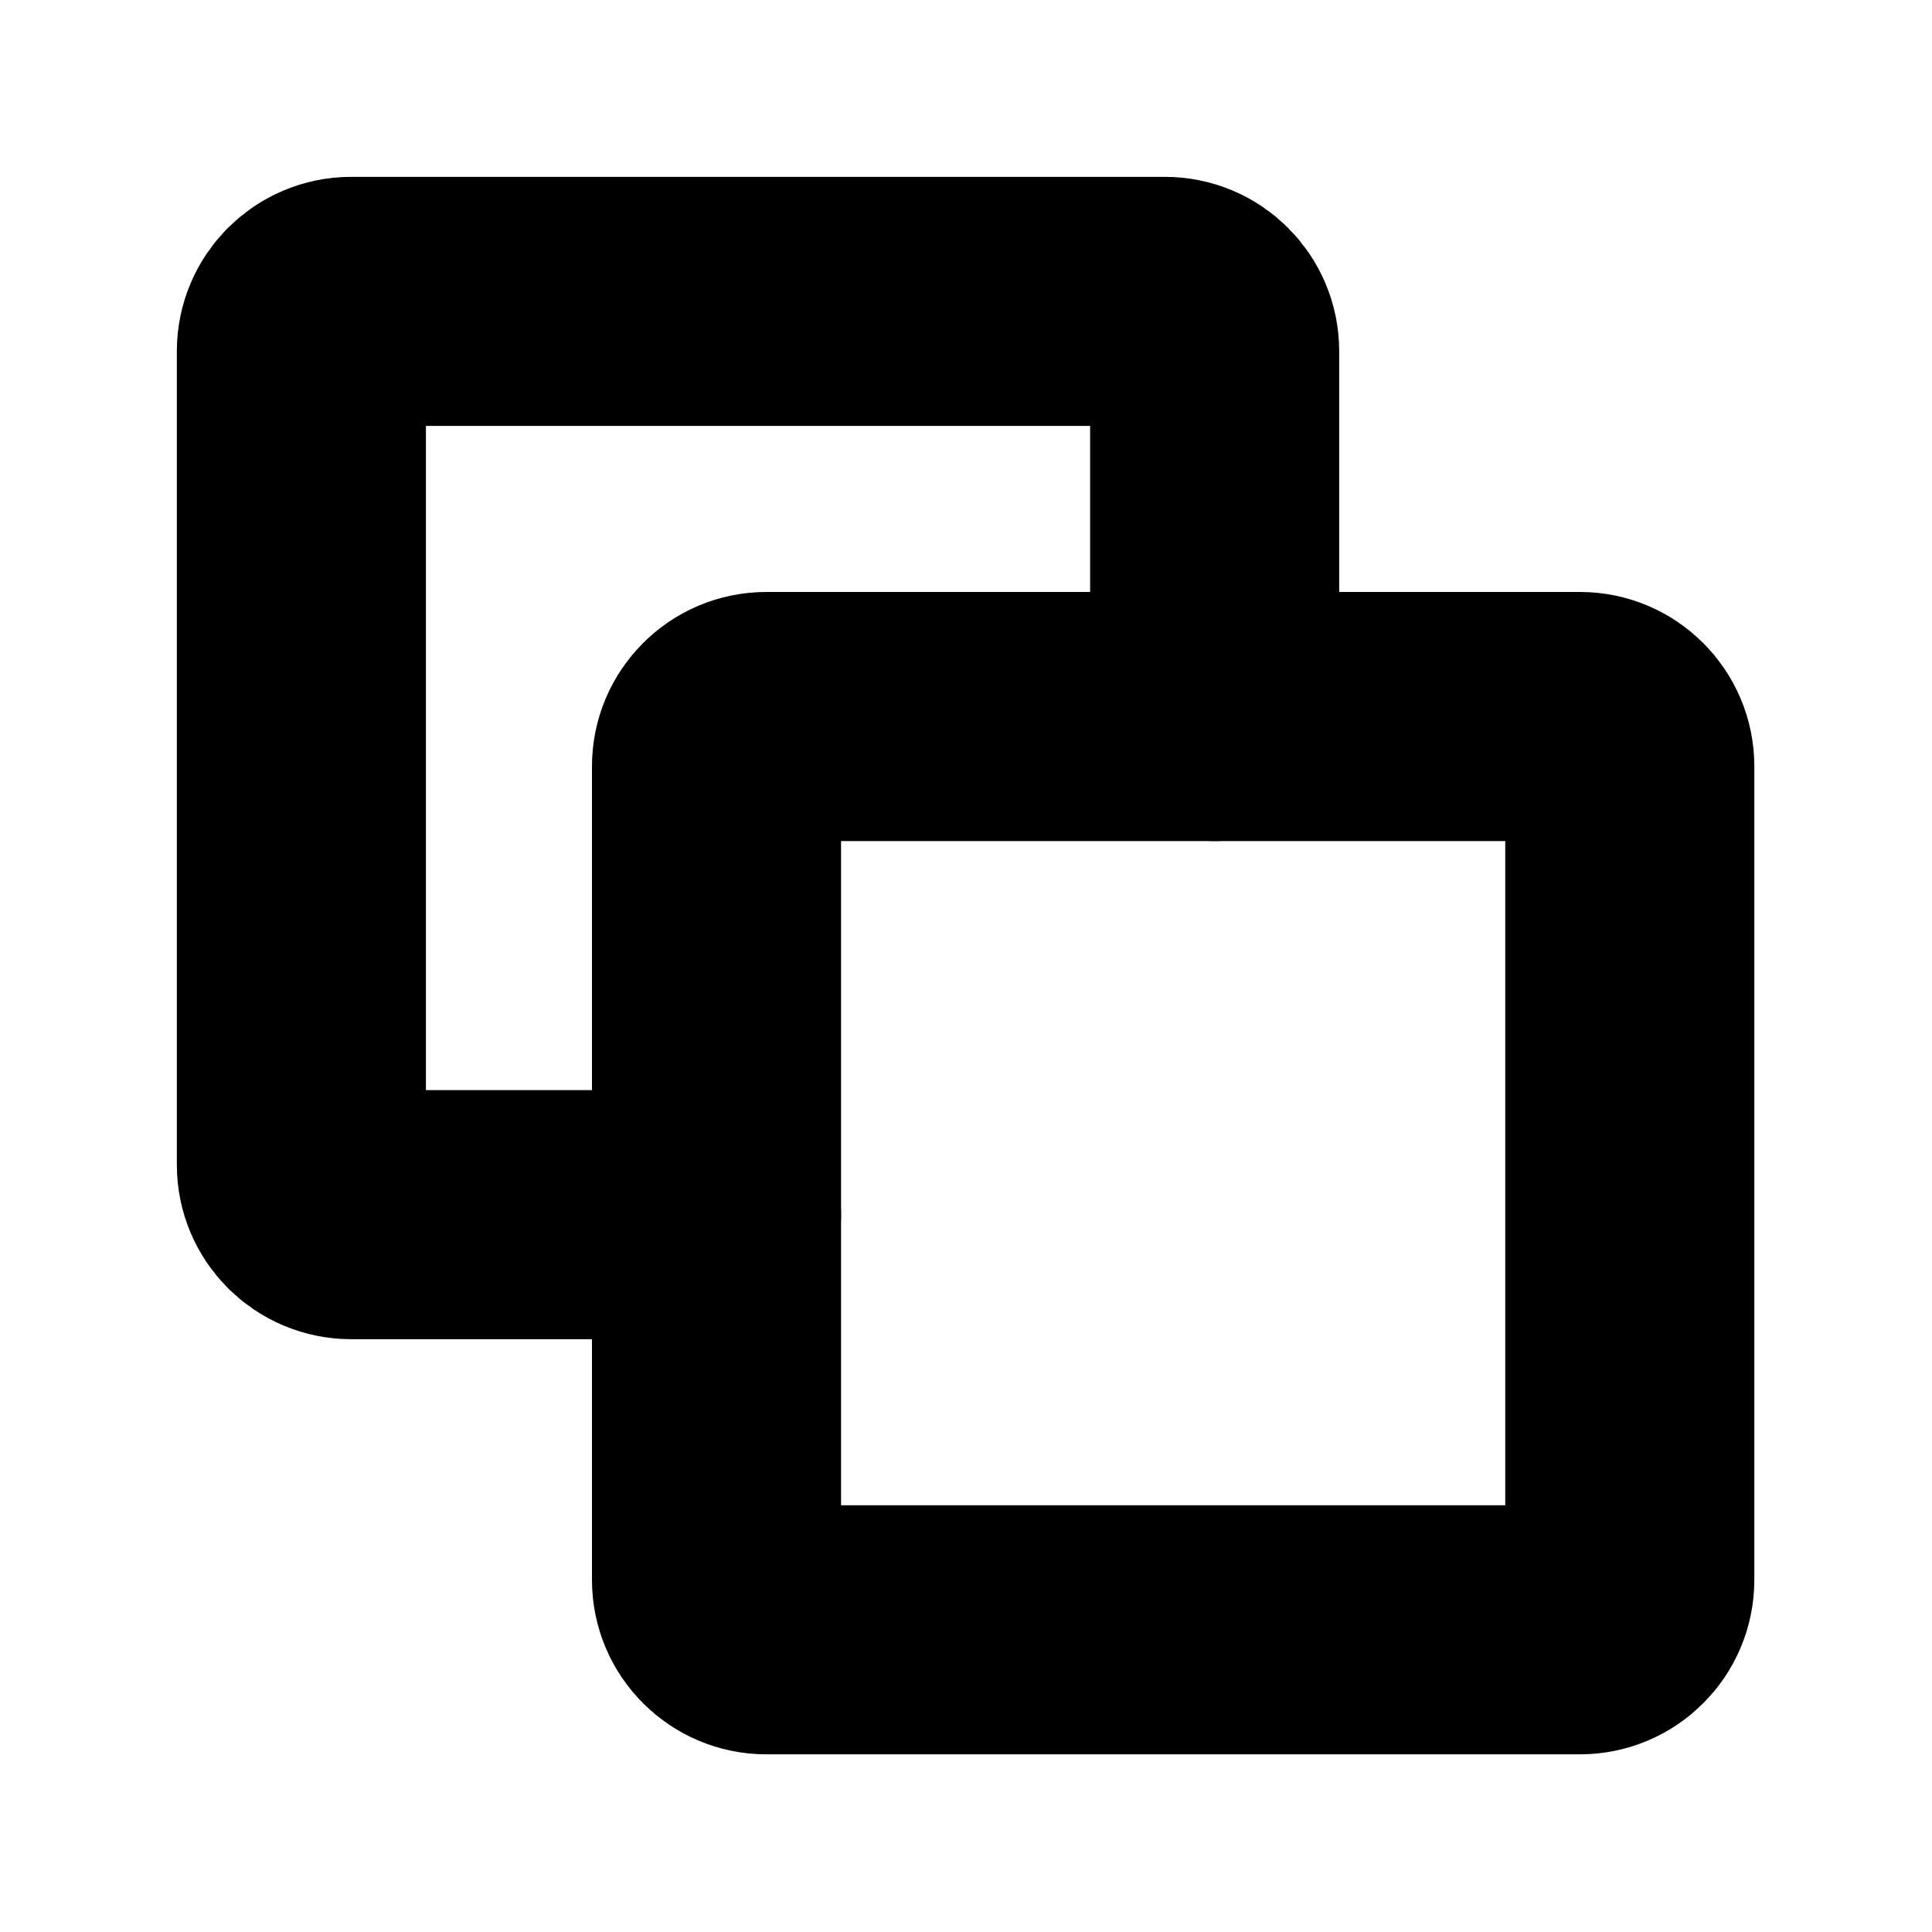
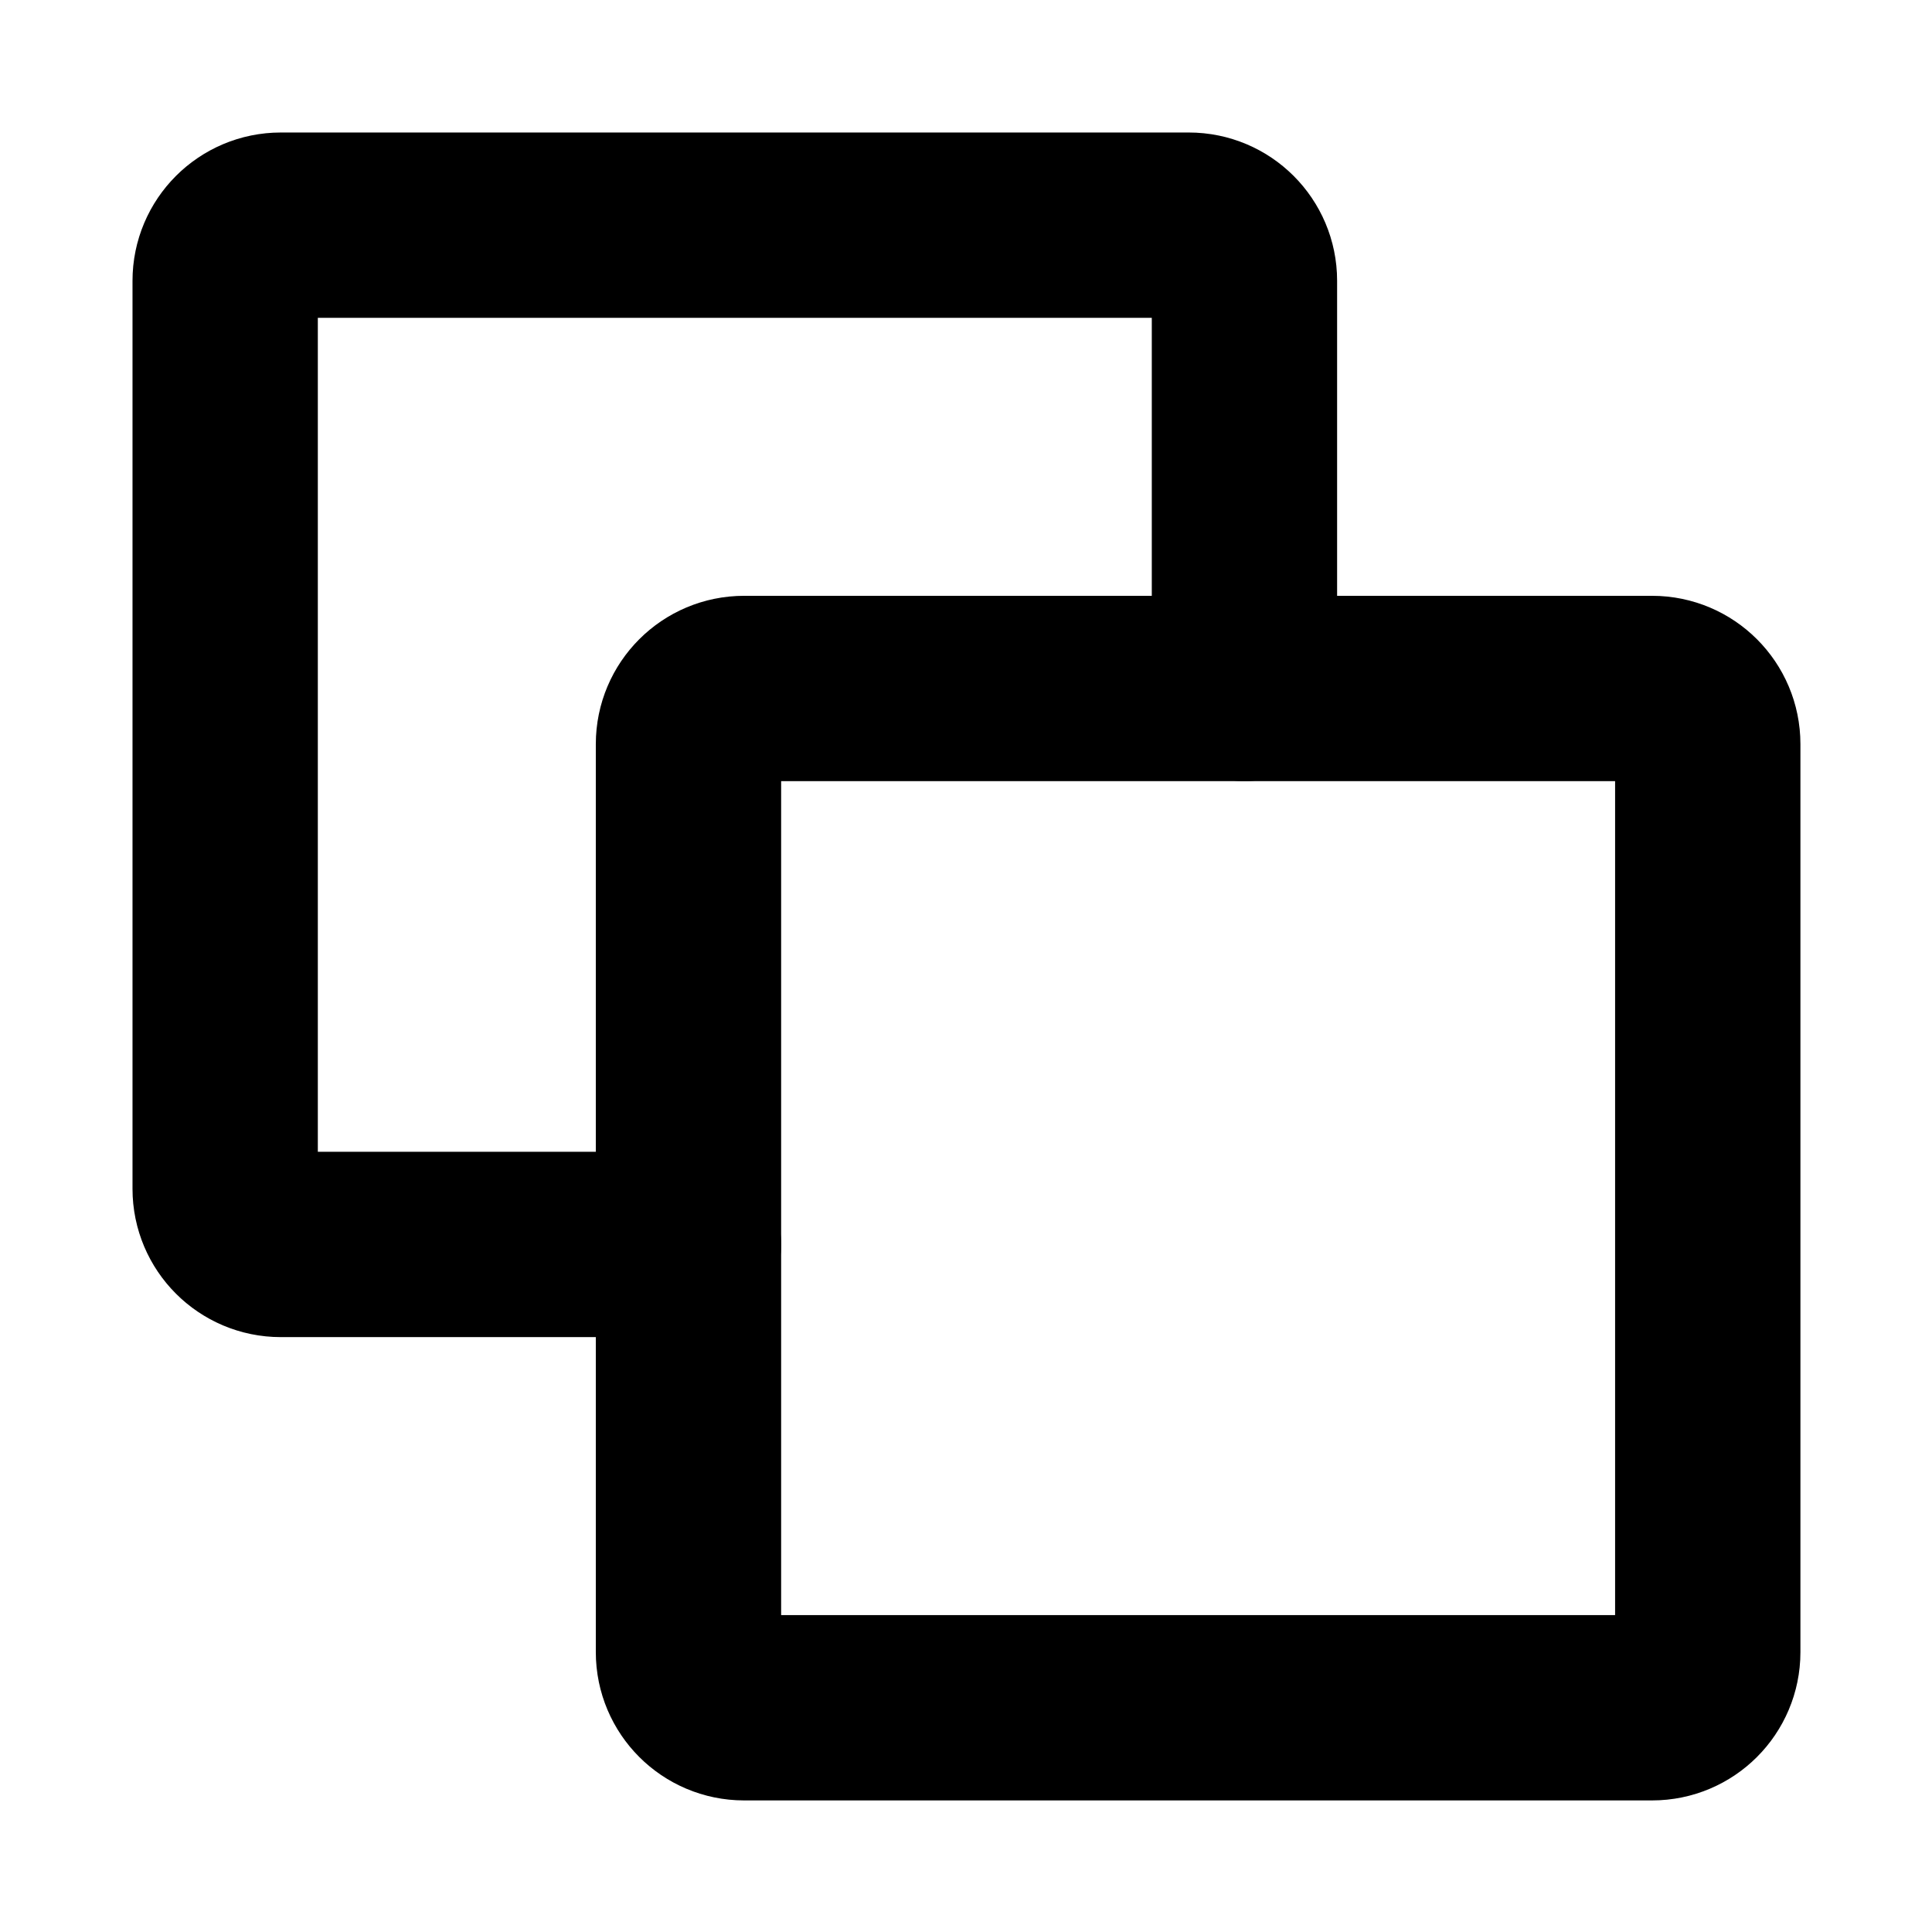
- <svg xmlns="http://www.w3.org/2000/svg" stroke-width="3" fill="none" color="#000000" viewBox="0.37 0.37 23.27 23.27">
-   <path d="M19.4 20H9.6C9.269 20 9 19.731 9 19.4V9.6C9 9.269 9.269 9 9.6 9H19.4C19.731 9 20 9.269 20 9.6V19.4C20 19.731 19.731 20 19.4 20Z" stroke="#000000" stroke-width="3" stroke-linecap="round" stroke-linejoin="round" />
-   <path d="M15 9V4.6C15 4.269 14.731 4 14.4 4H4.6C4.269 4 4 4.269 4 4.6V14.4C4 14.731 4.269 15 4.6 15H9" stroke="#000000" stroke-width="3" stroke-linecap="round" stroke-linejoin="round" />
+ <svg xmlns="http://www.w3.org/2000/svg" stroke-width="2" fill="none" color="#000000" viewBox="1.57 1.57 20.85 20.85">
+   <path d="M19.4 20H9.6C9.269 20 9 19.731 9 19.4V9.6C9 9.269 9.269 9 9.6 9H19.4C19.731 9 20 9.269 20 9.6V19.4C20 19.731 19.731 20 19.4 20Z" stroke="#000000" stroke-width="2" stroke-linecap="round" stroke-linejoin="round" />
+   <path d="M15 9V4.6C15 4.269 14.731 4 14.4 4H4.6C4.269 4 4 4.269 4 4.6V14.4C4 14.731 4.269 15 4.6 15H9" stroke="#000000" stroke-width="2" stroke-linecap="round" stroke-linejoin="round" />
</svg>
